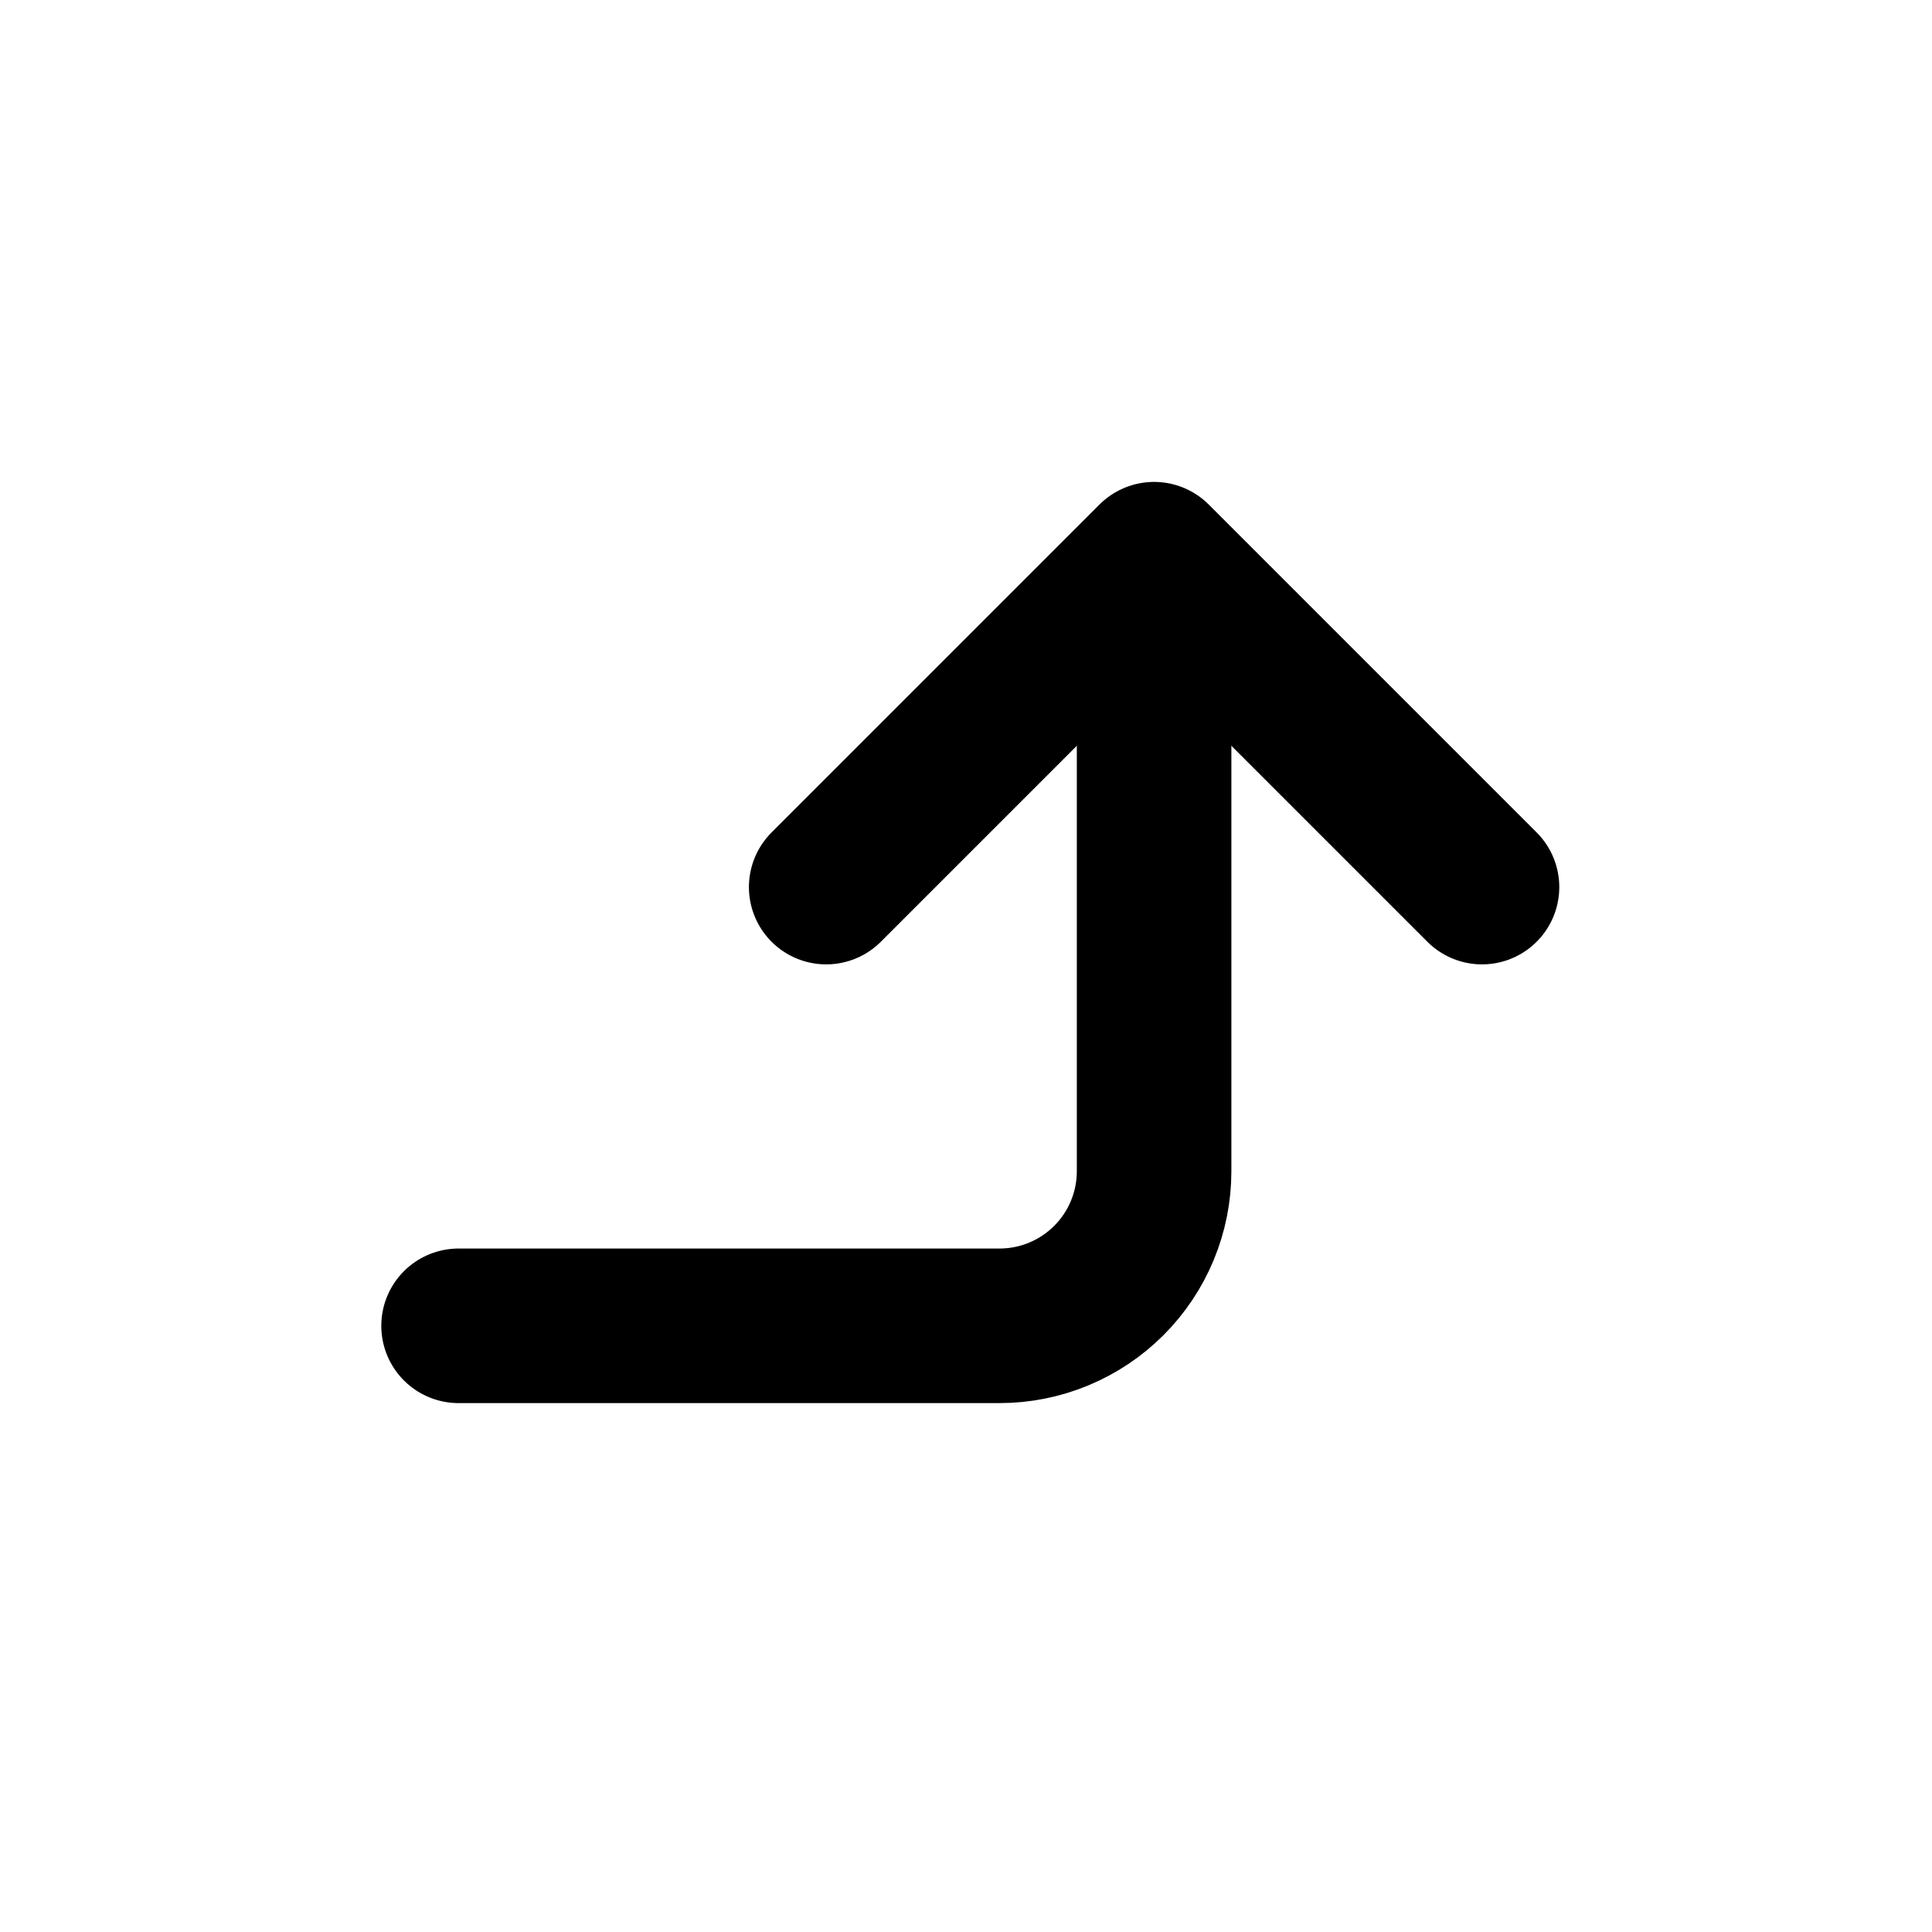
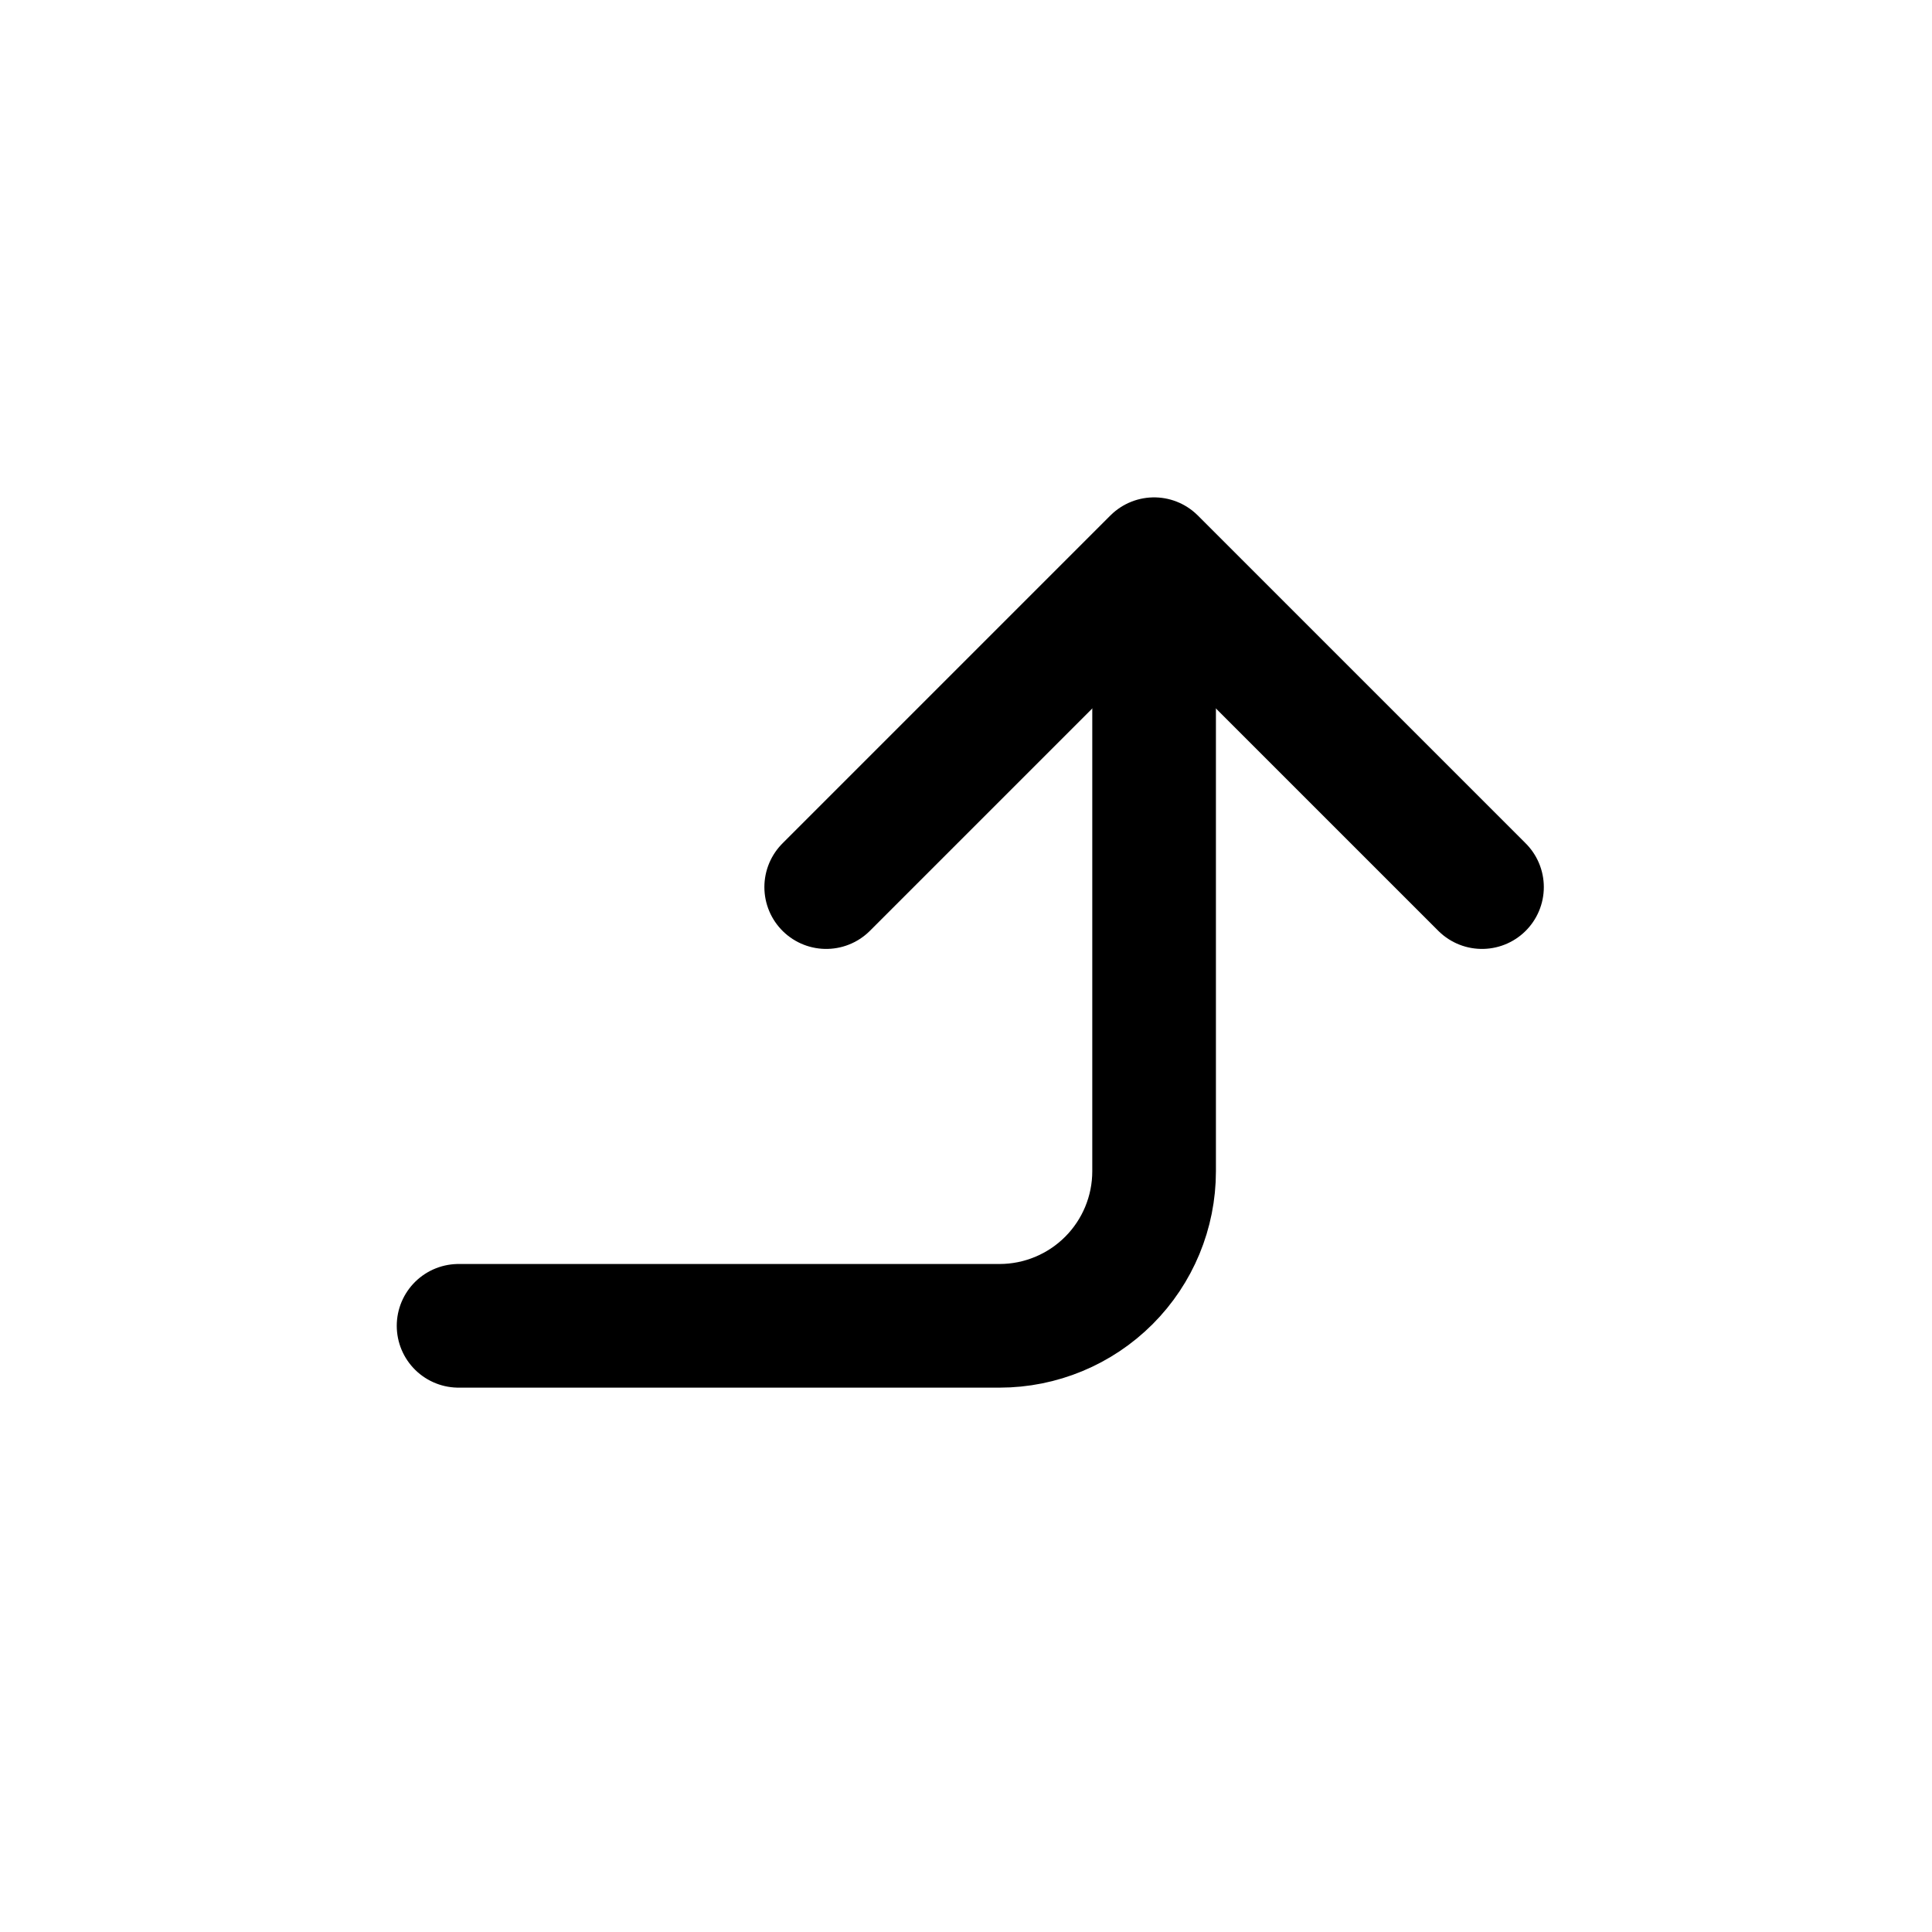
<svg xmlns="http://www.w3.org/2000/svg" width="25" height="25" viewBox="0 0 25 25" fill="none">
-   <path d="M14.934 9.156V15.156C14.934 15.687 14.723 16.195 14.348 16.57C13.973 16.945 13.464 17.156 12.934 17.156H5.934" stroke="currentColor" stroke-width="2" stroke-linecap="round" stroke-linejoin="round" />
-   <path d="M10.691 11.479L14.934 7.236L19.177 11.479" stroke="currentColor" stroke-width="2" stroke-linecap="round" stroke-linejoin="round" />
+   <path d="M14.934 9.156V15.156C14.934 15.687 14.723 16.195 14.348 16.57C13.973 16.945 13.464 17.156 12.934 17.156H5.934" stroke="currentColor" vector-effect="non-scaling-stroke" stroke-width="1.6" stroke-linecap="round" stroke-linejoin="round" />
+   <path d="M10.691 11.479L14.934 7.236L19.177 11.479" stroke="currentColor" vector-effect="non-scaling-stroke" stroke-width="1.6" stroke-linecap="round" stroke-linejoin="round" />
</svg>
